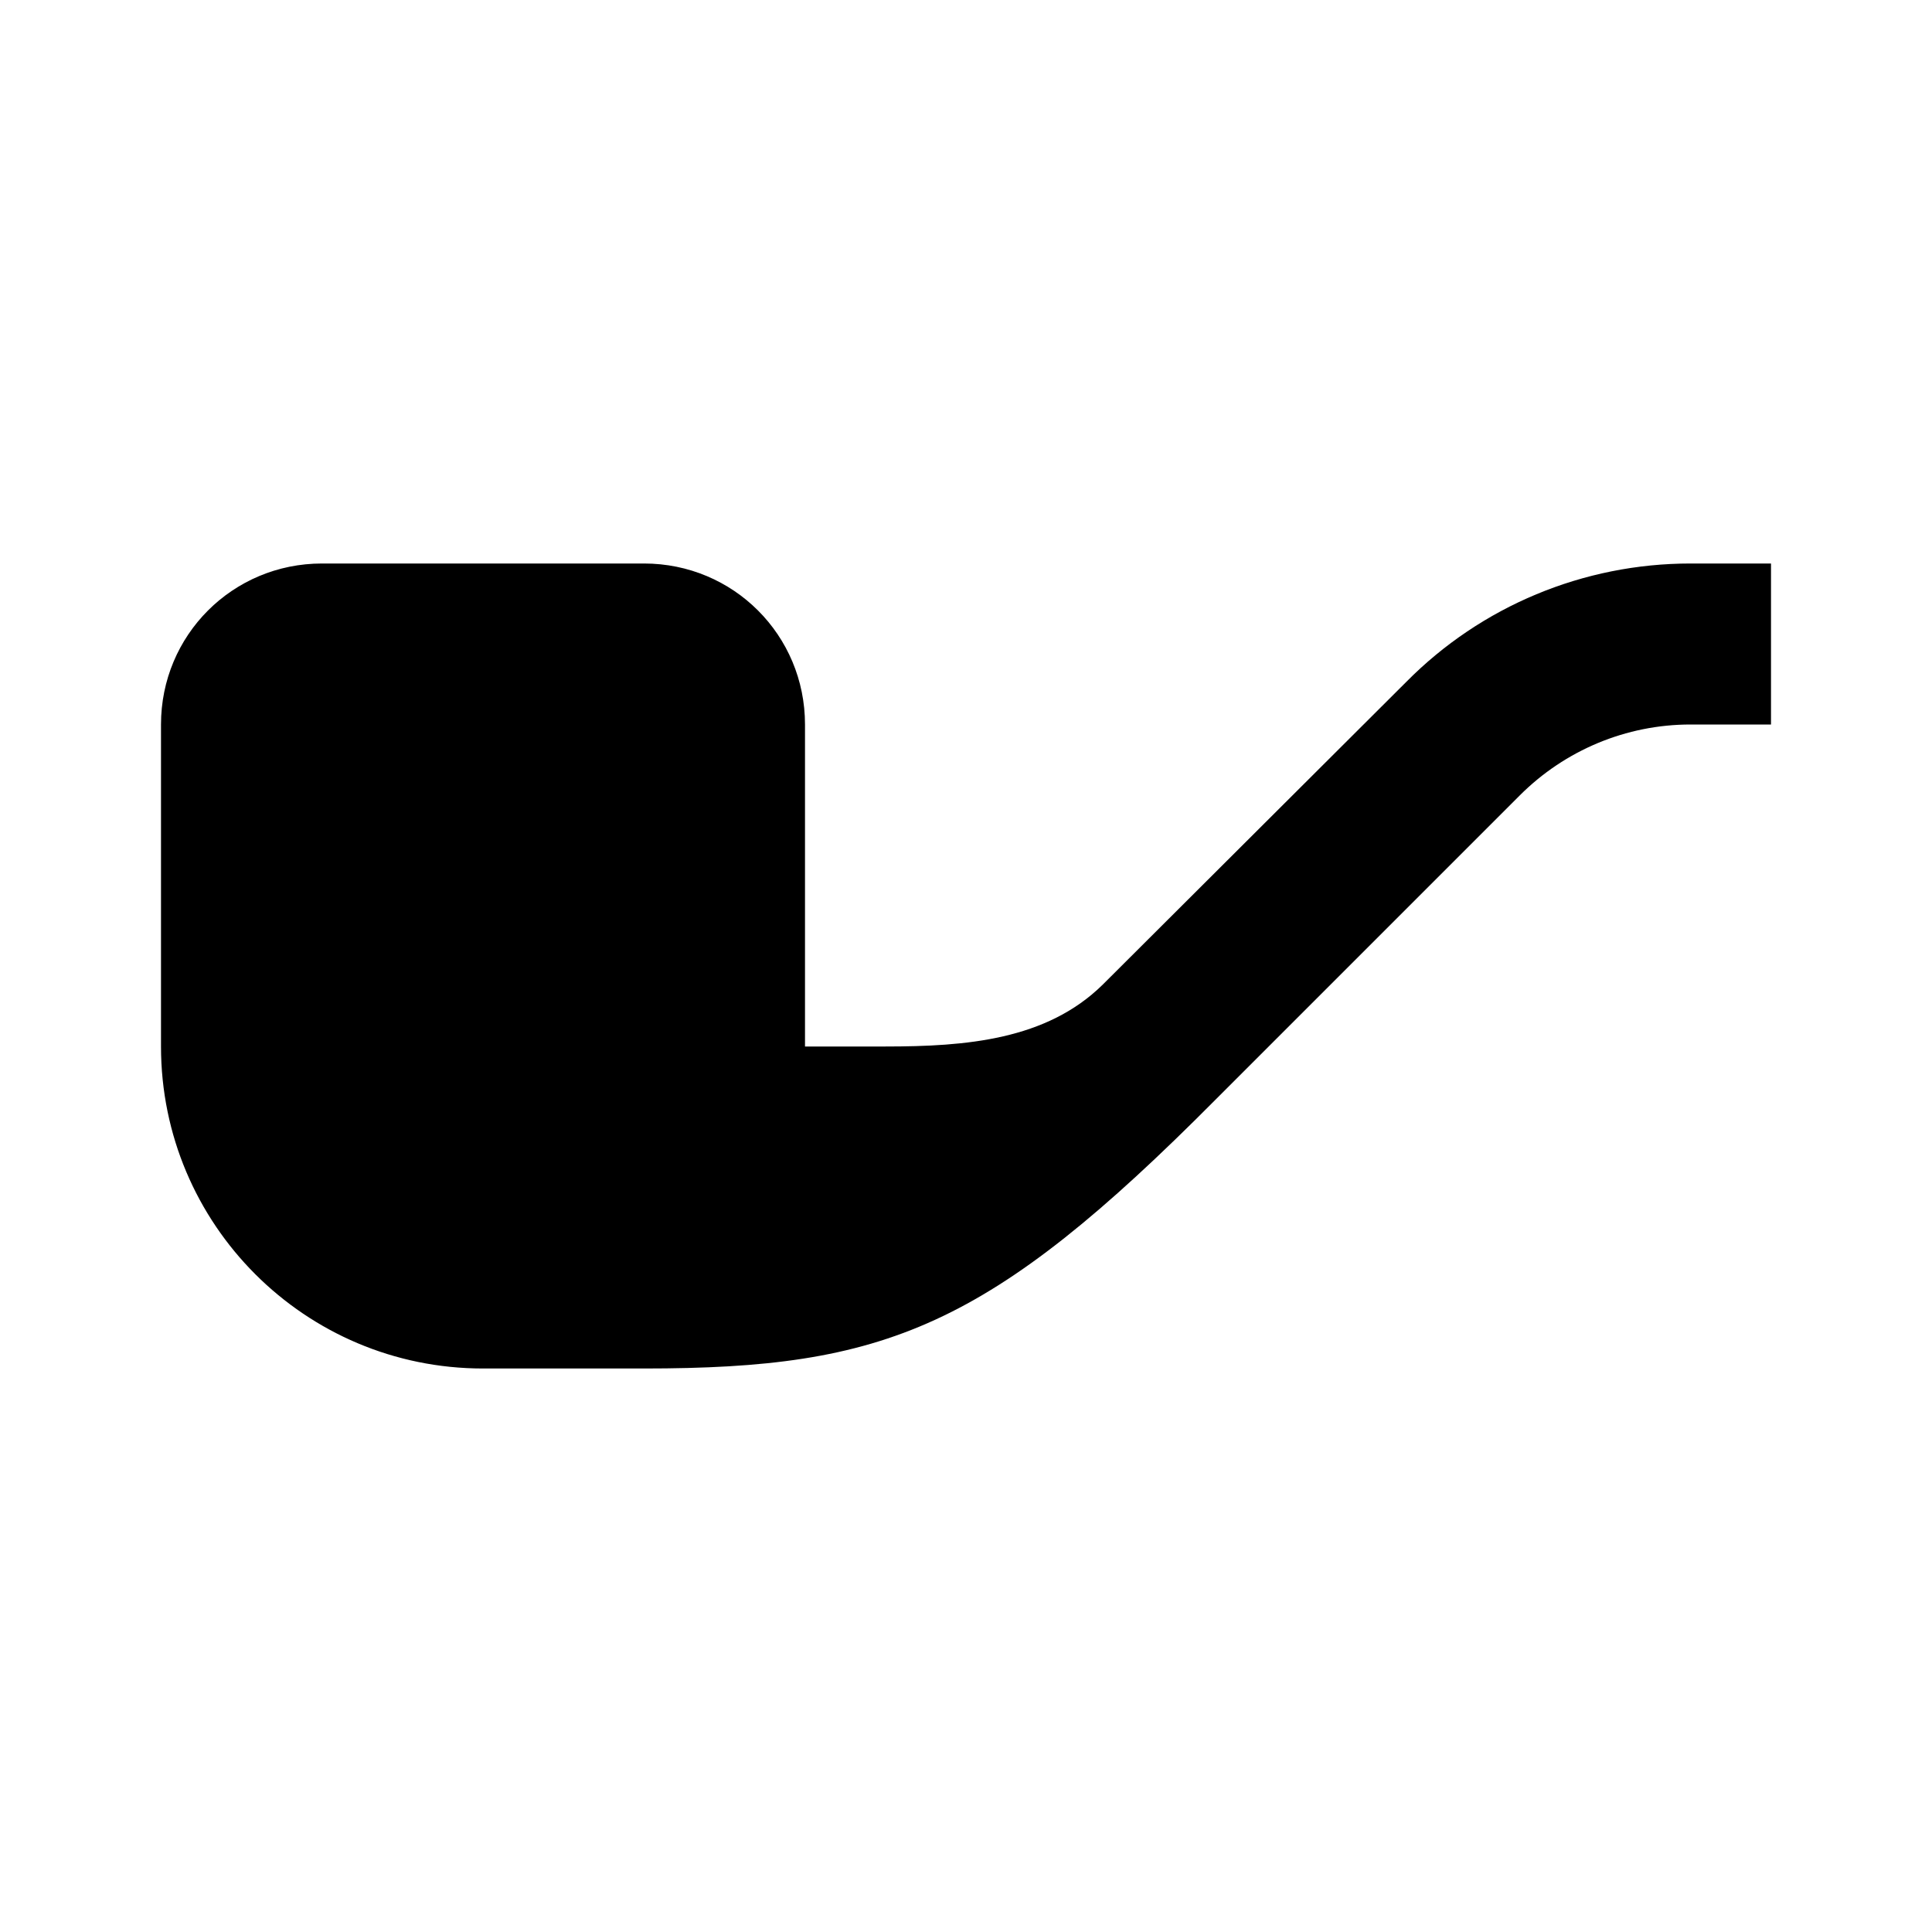
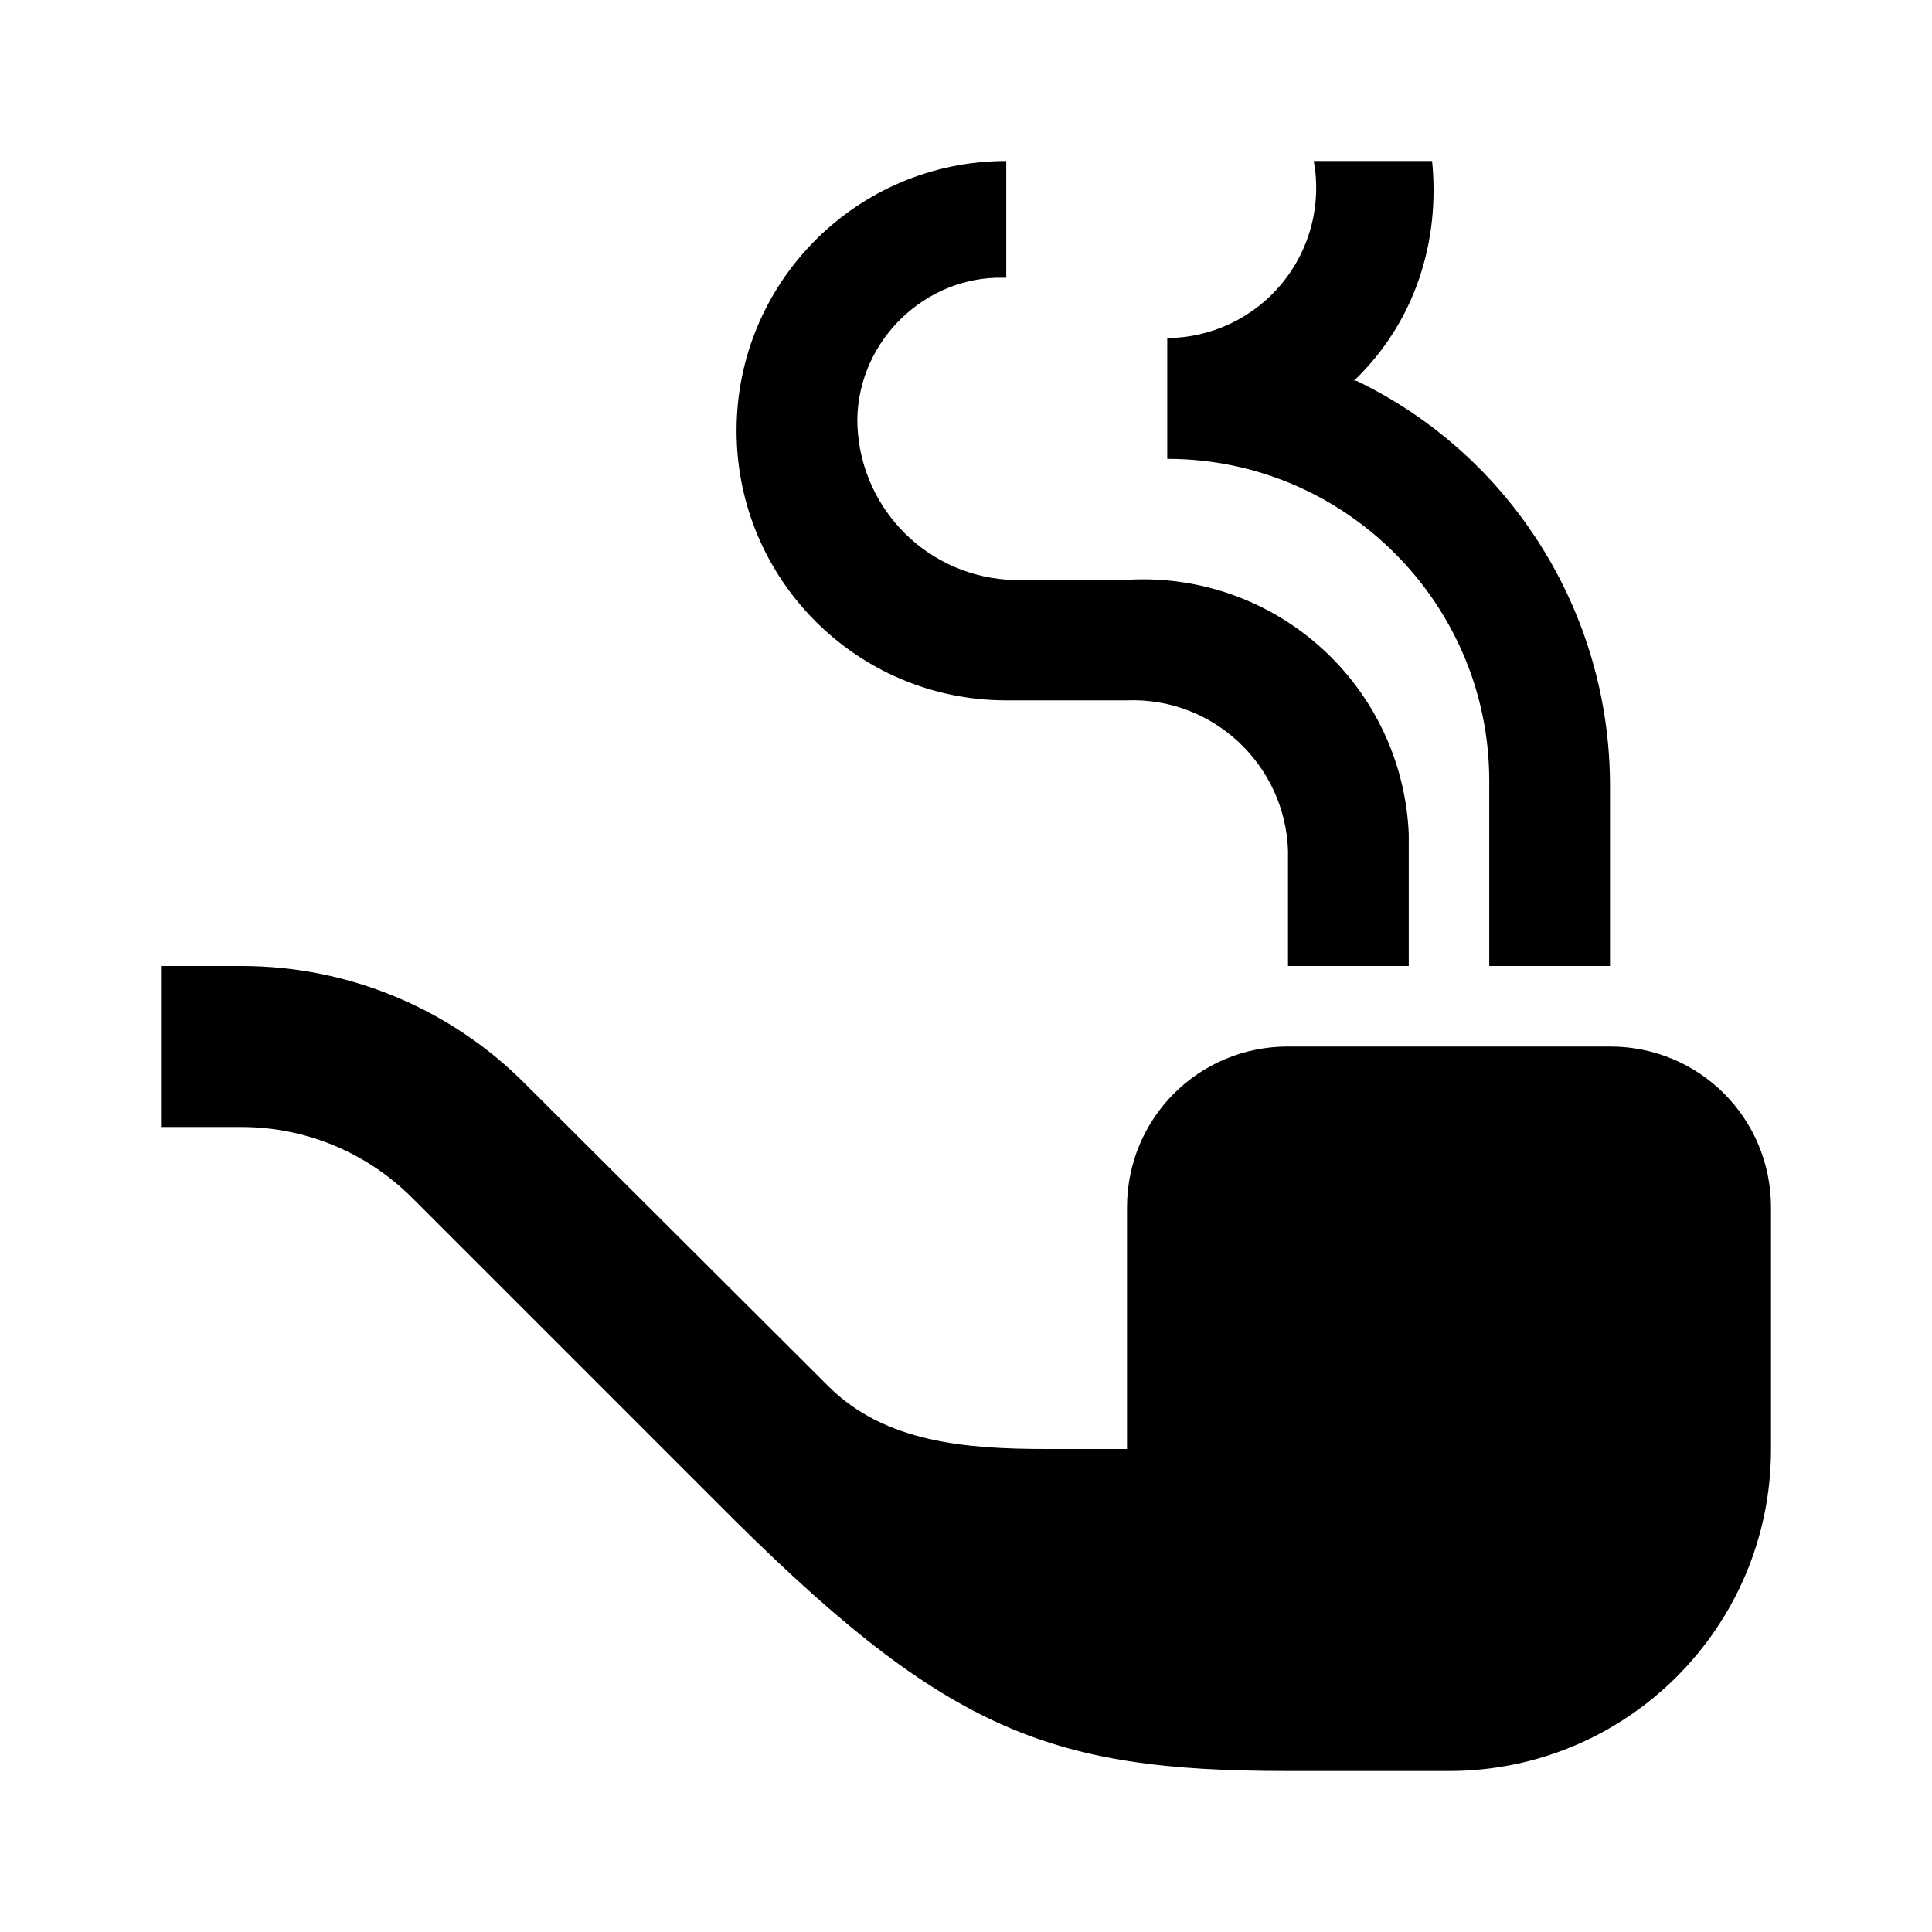
<svg xmlns="http://www.w3.org/2000/svg" viewBox="0 0 24 24">
-   <path d="M4 7c-1.11 0-2 .89-2 2v4c0 2.21 1.79 4 4 4h2c3 0 4.28-.5 7.11-3.35l3.77-3.77C19.44 9.32 20.2 9 21 9h1V7h-1c-1.33 0-2.6.53-3.53 1.47l-3.77 3.76c-.7.69-1.7.77-2.7.77h-1V9c0-1.11-.89-2-2-2z" />
+   <path d="M16 13c-1.11 0-2 .89-2 2v3h-1c-1 0-2-.08-2.7-.77l-3.77-3.76C5.6 12.53 4.33 12 3 12H2v2h1c.8 0 1.56.32 2.12.88l3.77 3.77C11.72 21.5 13 22 16 22h2c2.21 0 4-1.79 4-4v-3c0-1.11-.89-2-2-2h-4m-2-5.8h-1.5a1.999 1.999 0 01-1.85-2c.02-.98.85-1.77 1.81-1.75h.04V2a3.35 3.35 0 000 6.7H14c1.07-.04 1.96.8 2 1.86V12h1.5v-1.64a3.302 3.302 0 00-3.45-3.16H14m6 2.56V12h-1.5V9.7c0-2.2-1.79-4-4-4V4.2A1.865 1.865 0 0016.32 2h1.47c.1 1-.21 2-.97 2.73h.03C18.78 5.66 20 7.62 20 9.76z" />
</svg>
